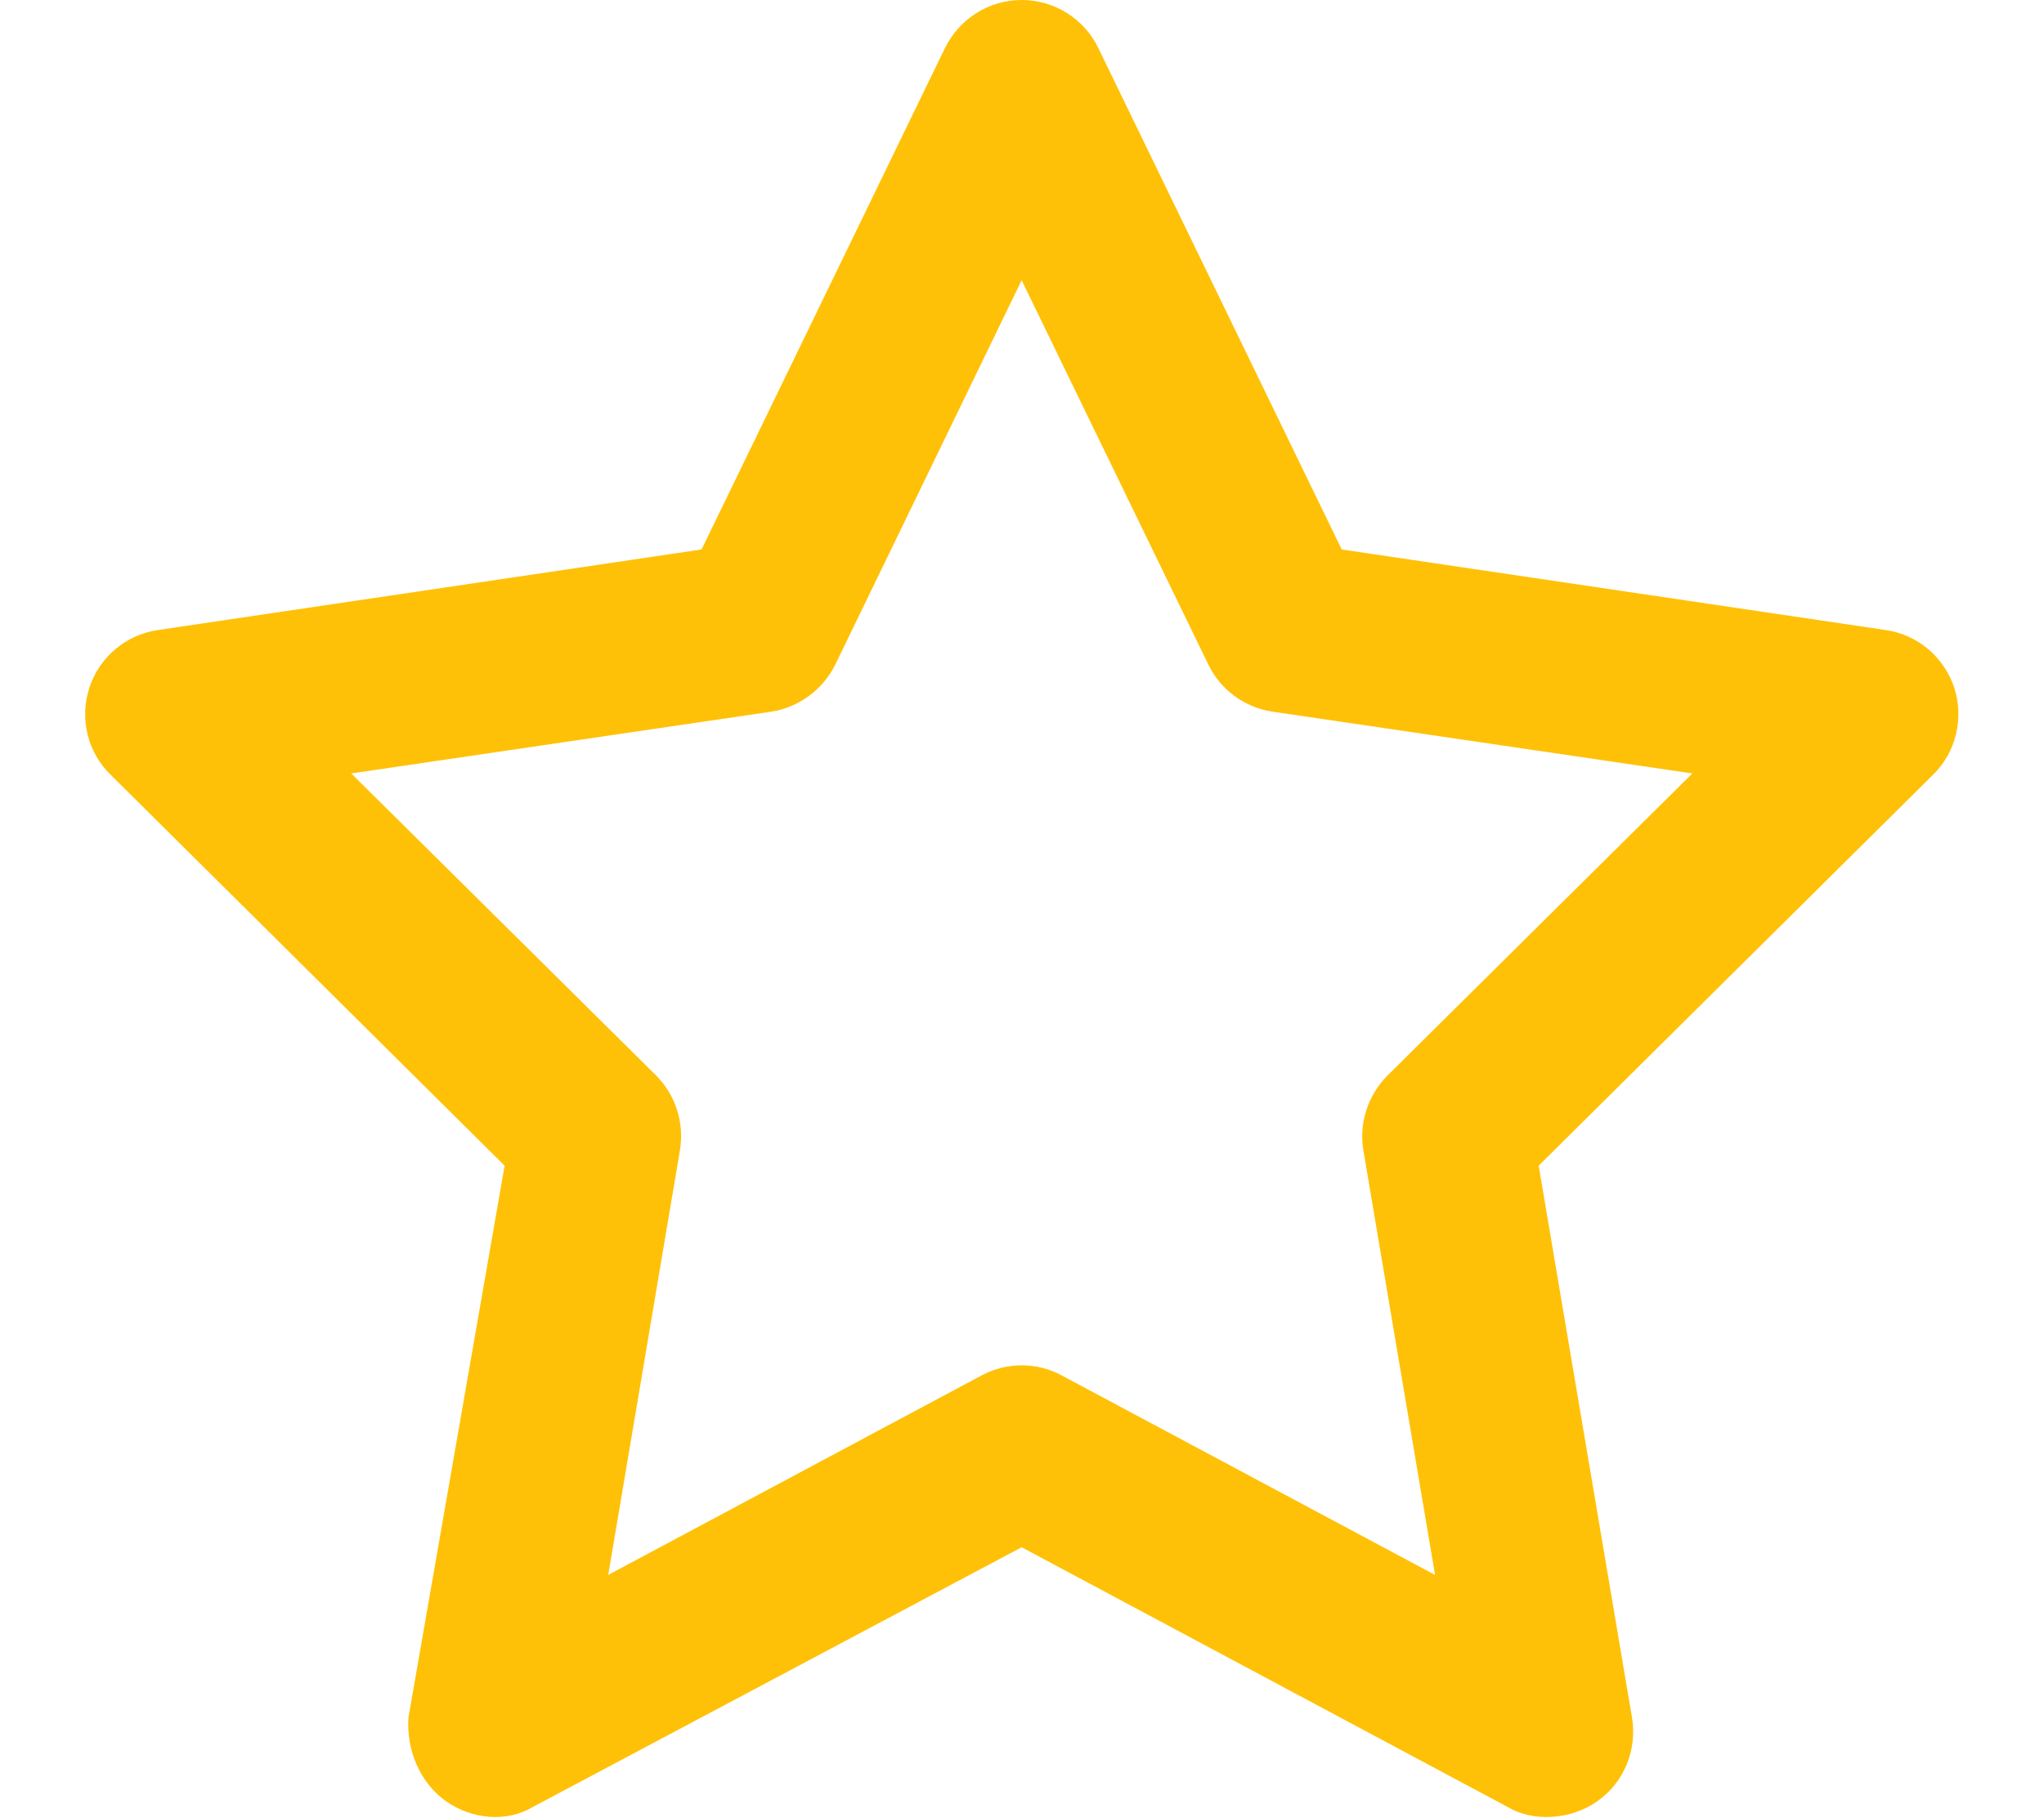
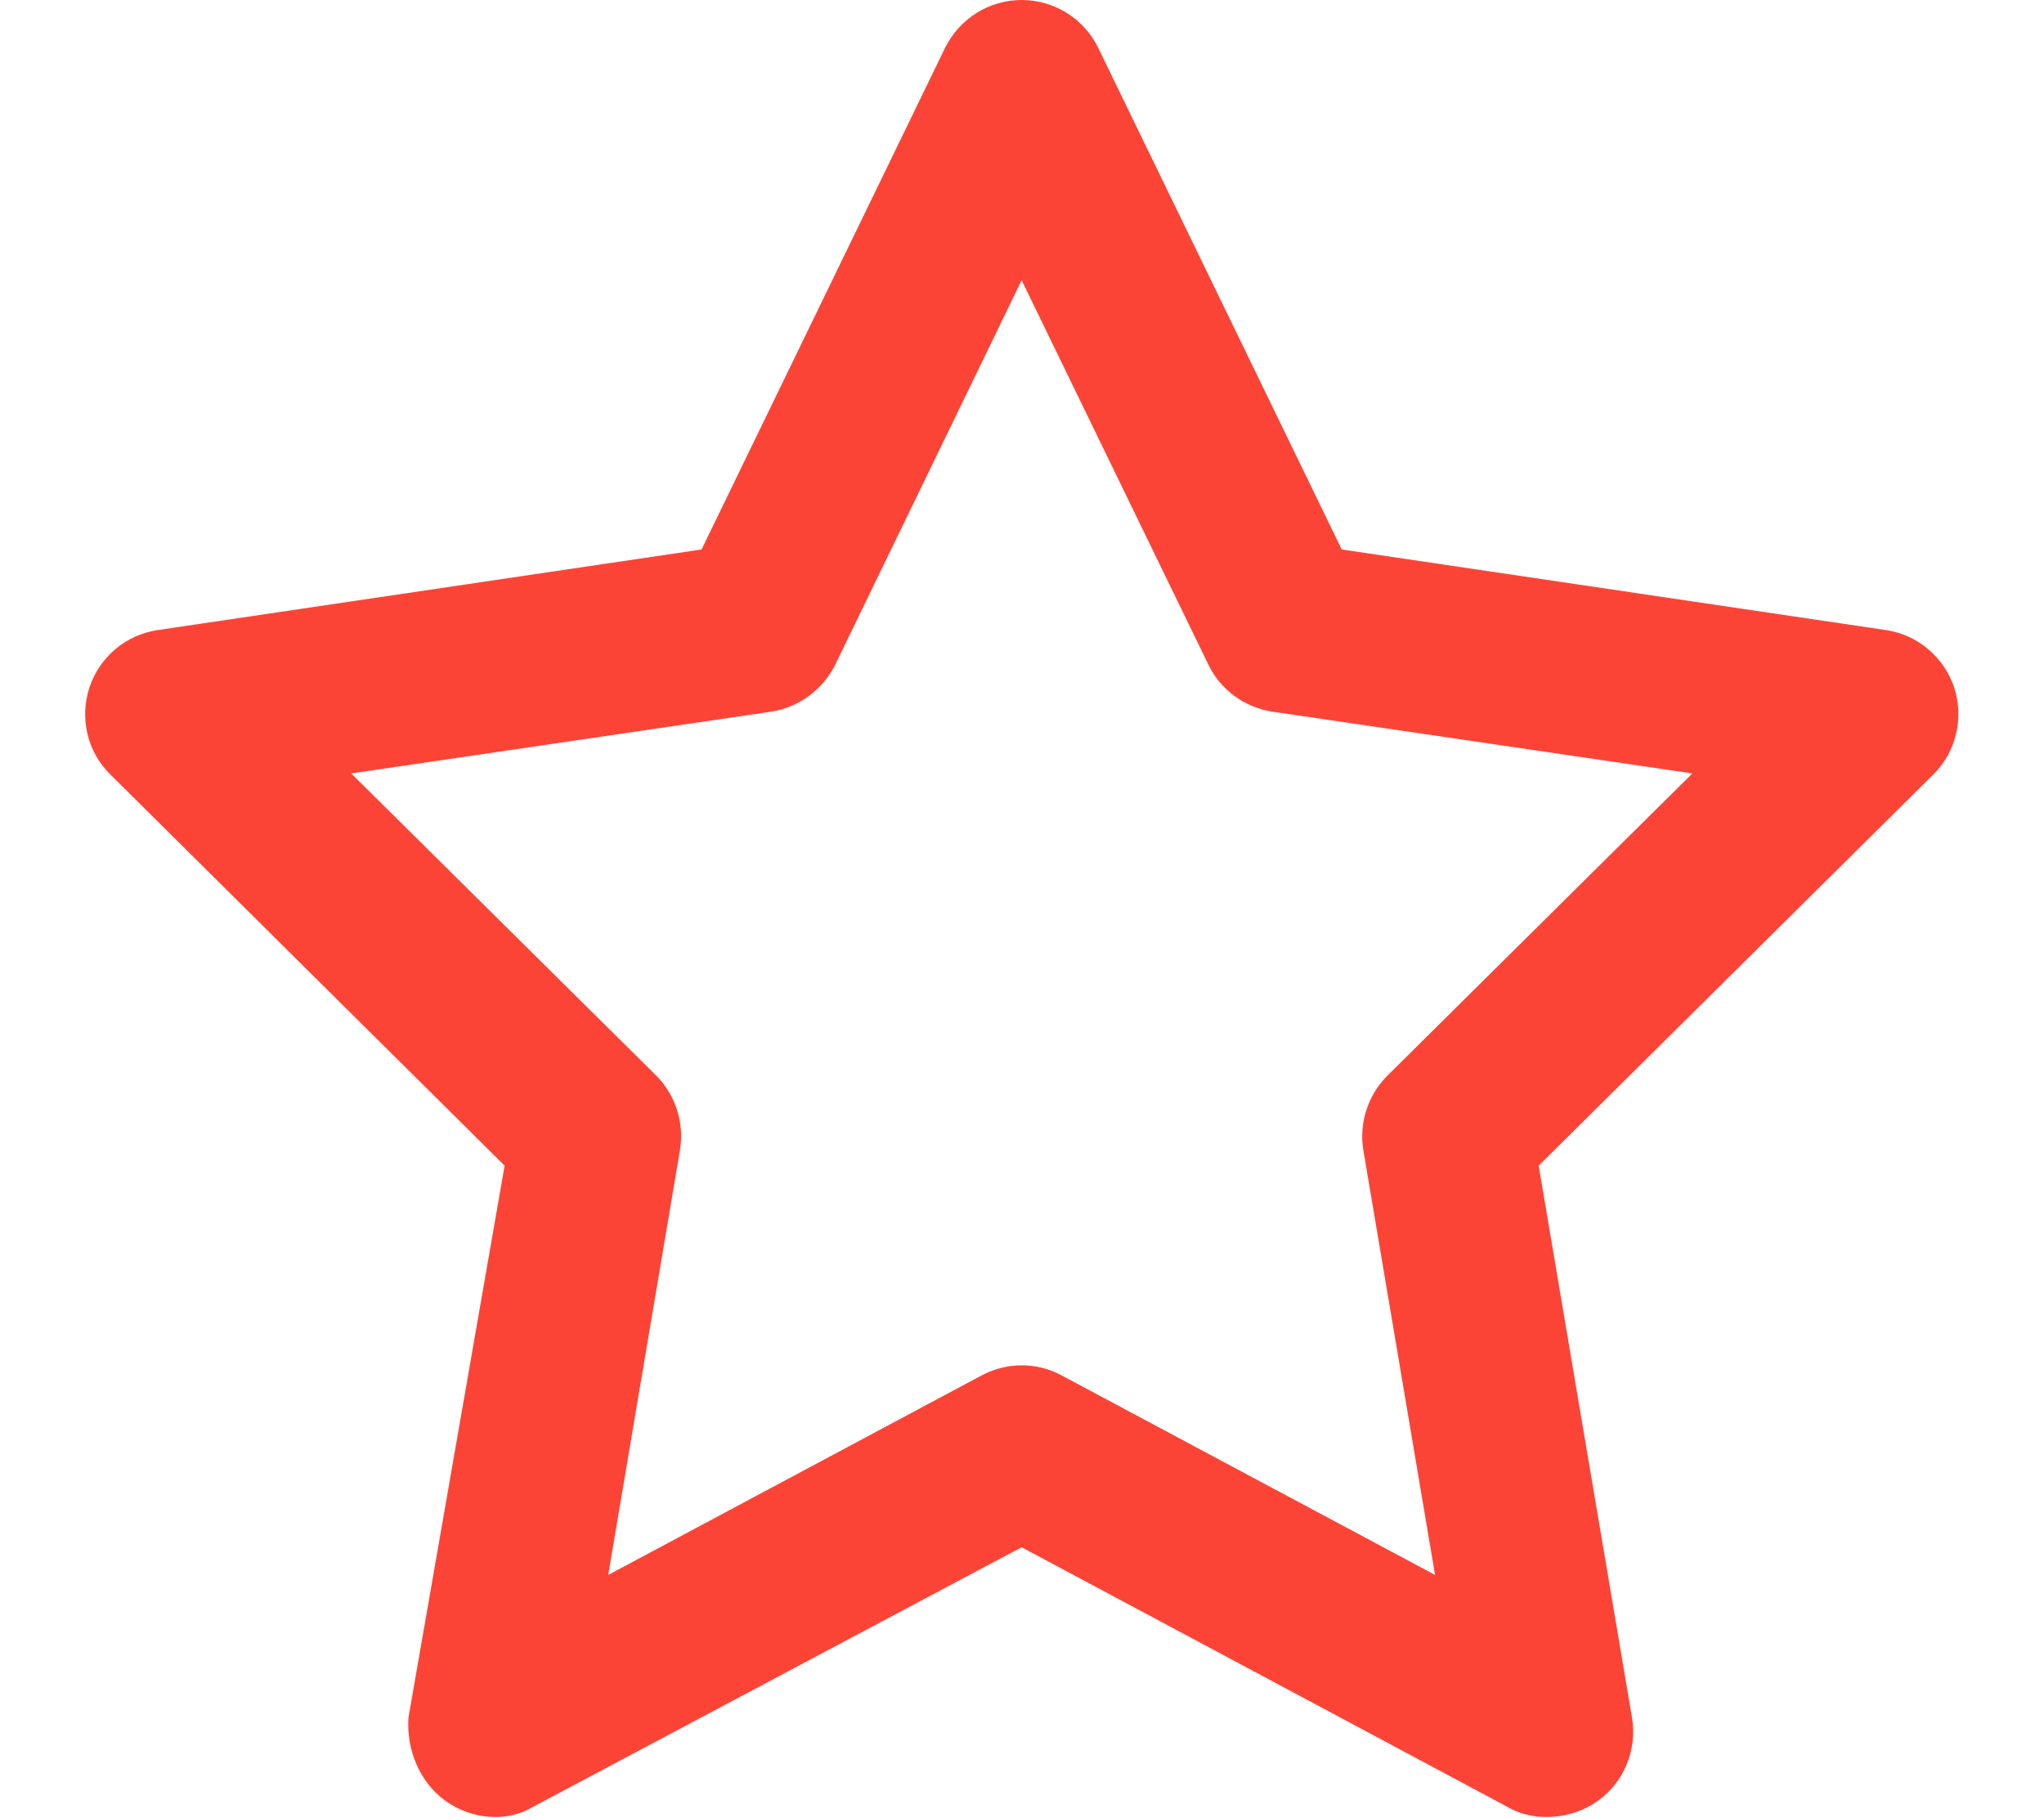
- <svg xmlns="http://www.w3.org/2000/svg" fill="#ffc107" viewBox="0 0 576 512">
+ <svg xmlns="http://www.w3.org/2000/svg" fill="#fc4436" viewBox="0 0 576 512">
  <path d="M287.9 0C297.1 0 305.5 5.25 309.5 13.52L378.1 154.8L531.4 177.5C540.4 178.8 547.8 185.1 550.7 193.7C553.5 202.4 551.2 211.9 544.8 218.2L433.6 328.4L459.9 483.9C461.4 492.9 457.7 502.1 450.2 507.4C442.8 512.7 432.1 513.4 424.9 509.1L287.9 435.9L150.1 509.1C142.9 513.4 133.1 512.7 125.6 507.4C118.2 502.1 114.5 492.9 115.1 483.9L142.2 328.4L31.11 218.2C24.65 211.9 22.36 202.4 25.2 193.7C28.03 185.1 35.5 178.8 44.49 177.5L197.7 154.8L266.3 13.52C270.4 5.249 278.7 0 287.9 0L287.9 0zM287.9 78.95L235.4 187.2C231.9 194.3 225.1 199.3 217.3 200.5L98.98 217.9L184.9 303C190.4 308.5 192.9 316.4 191.6 324.1L171.4 443.7L276.6 387.5C283.7 383.7 292.2 383.7 299.2 387.5L404.4 443.7L384.2 324.1C382.9 316.4 385.5 308.5 391 303L476.9 217.9L358.6 200.5C350.7 199.3 343.9 194.3 340.5 187.2L287.9 78.95z" />
</svg>
